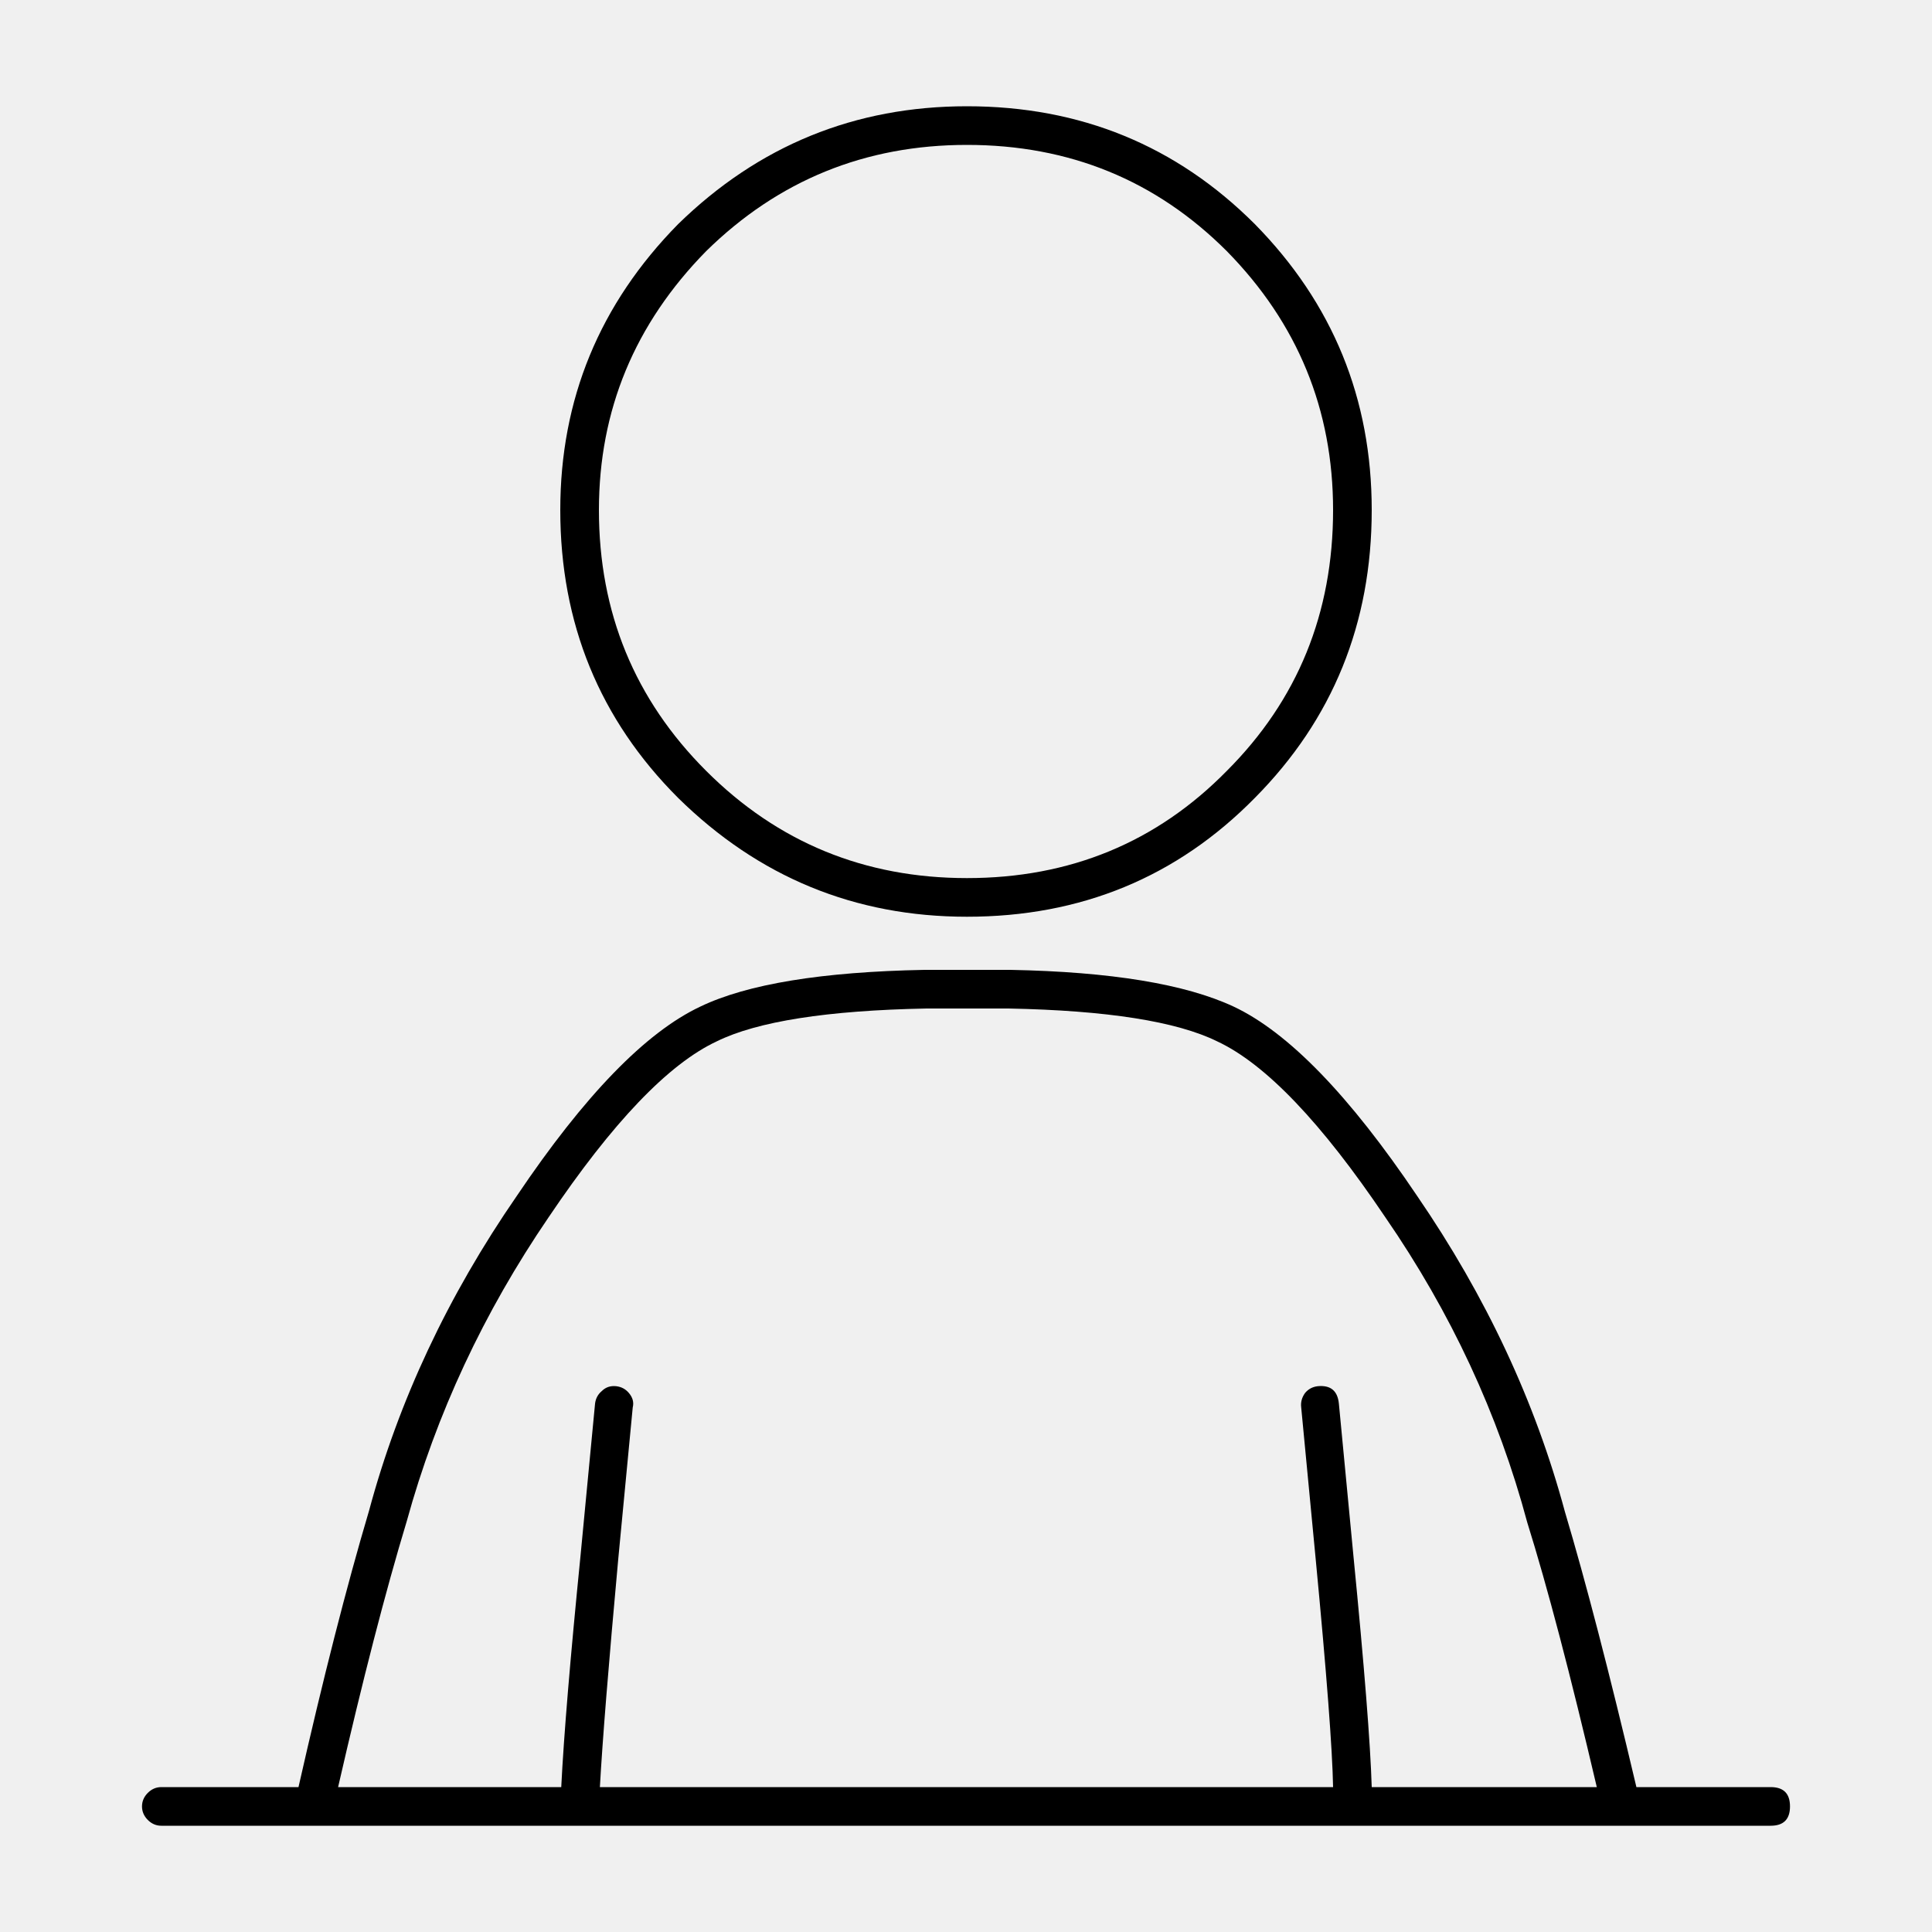
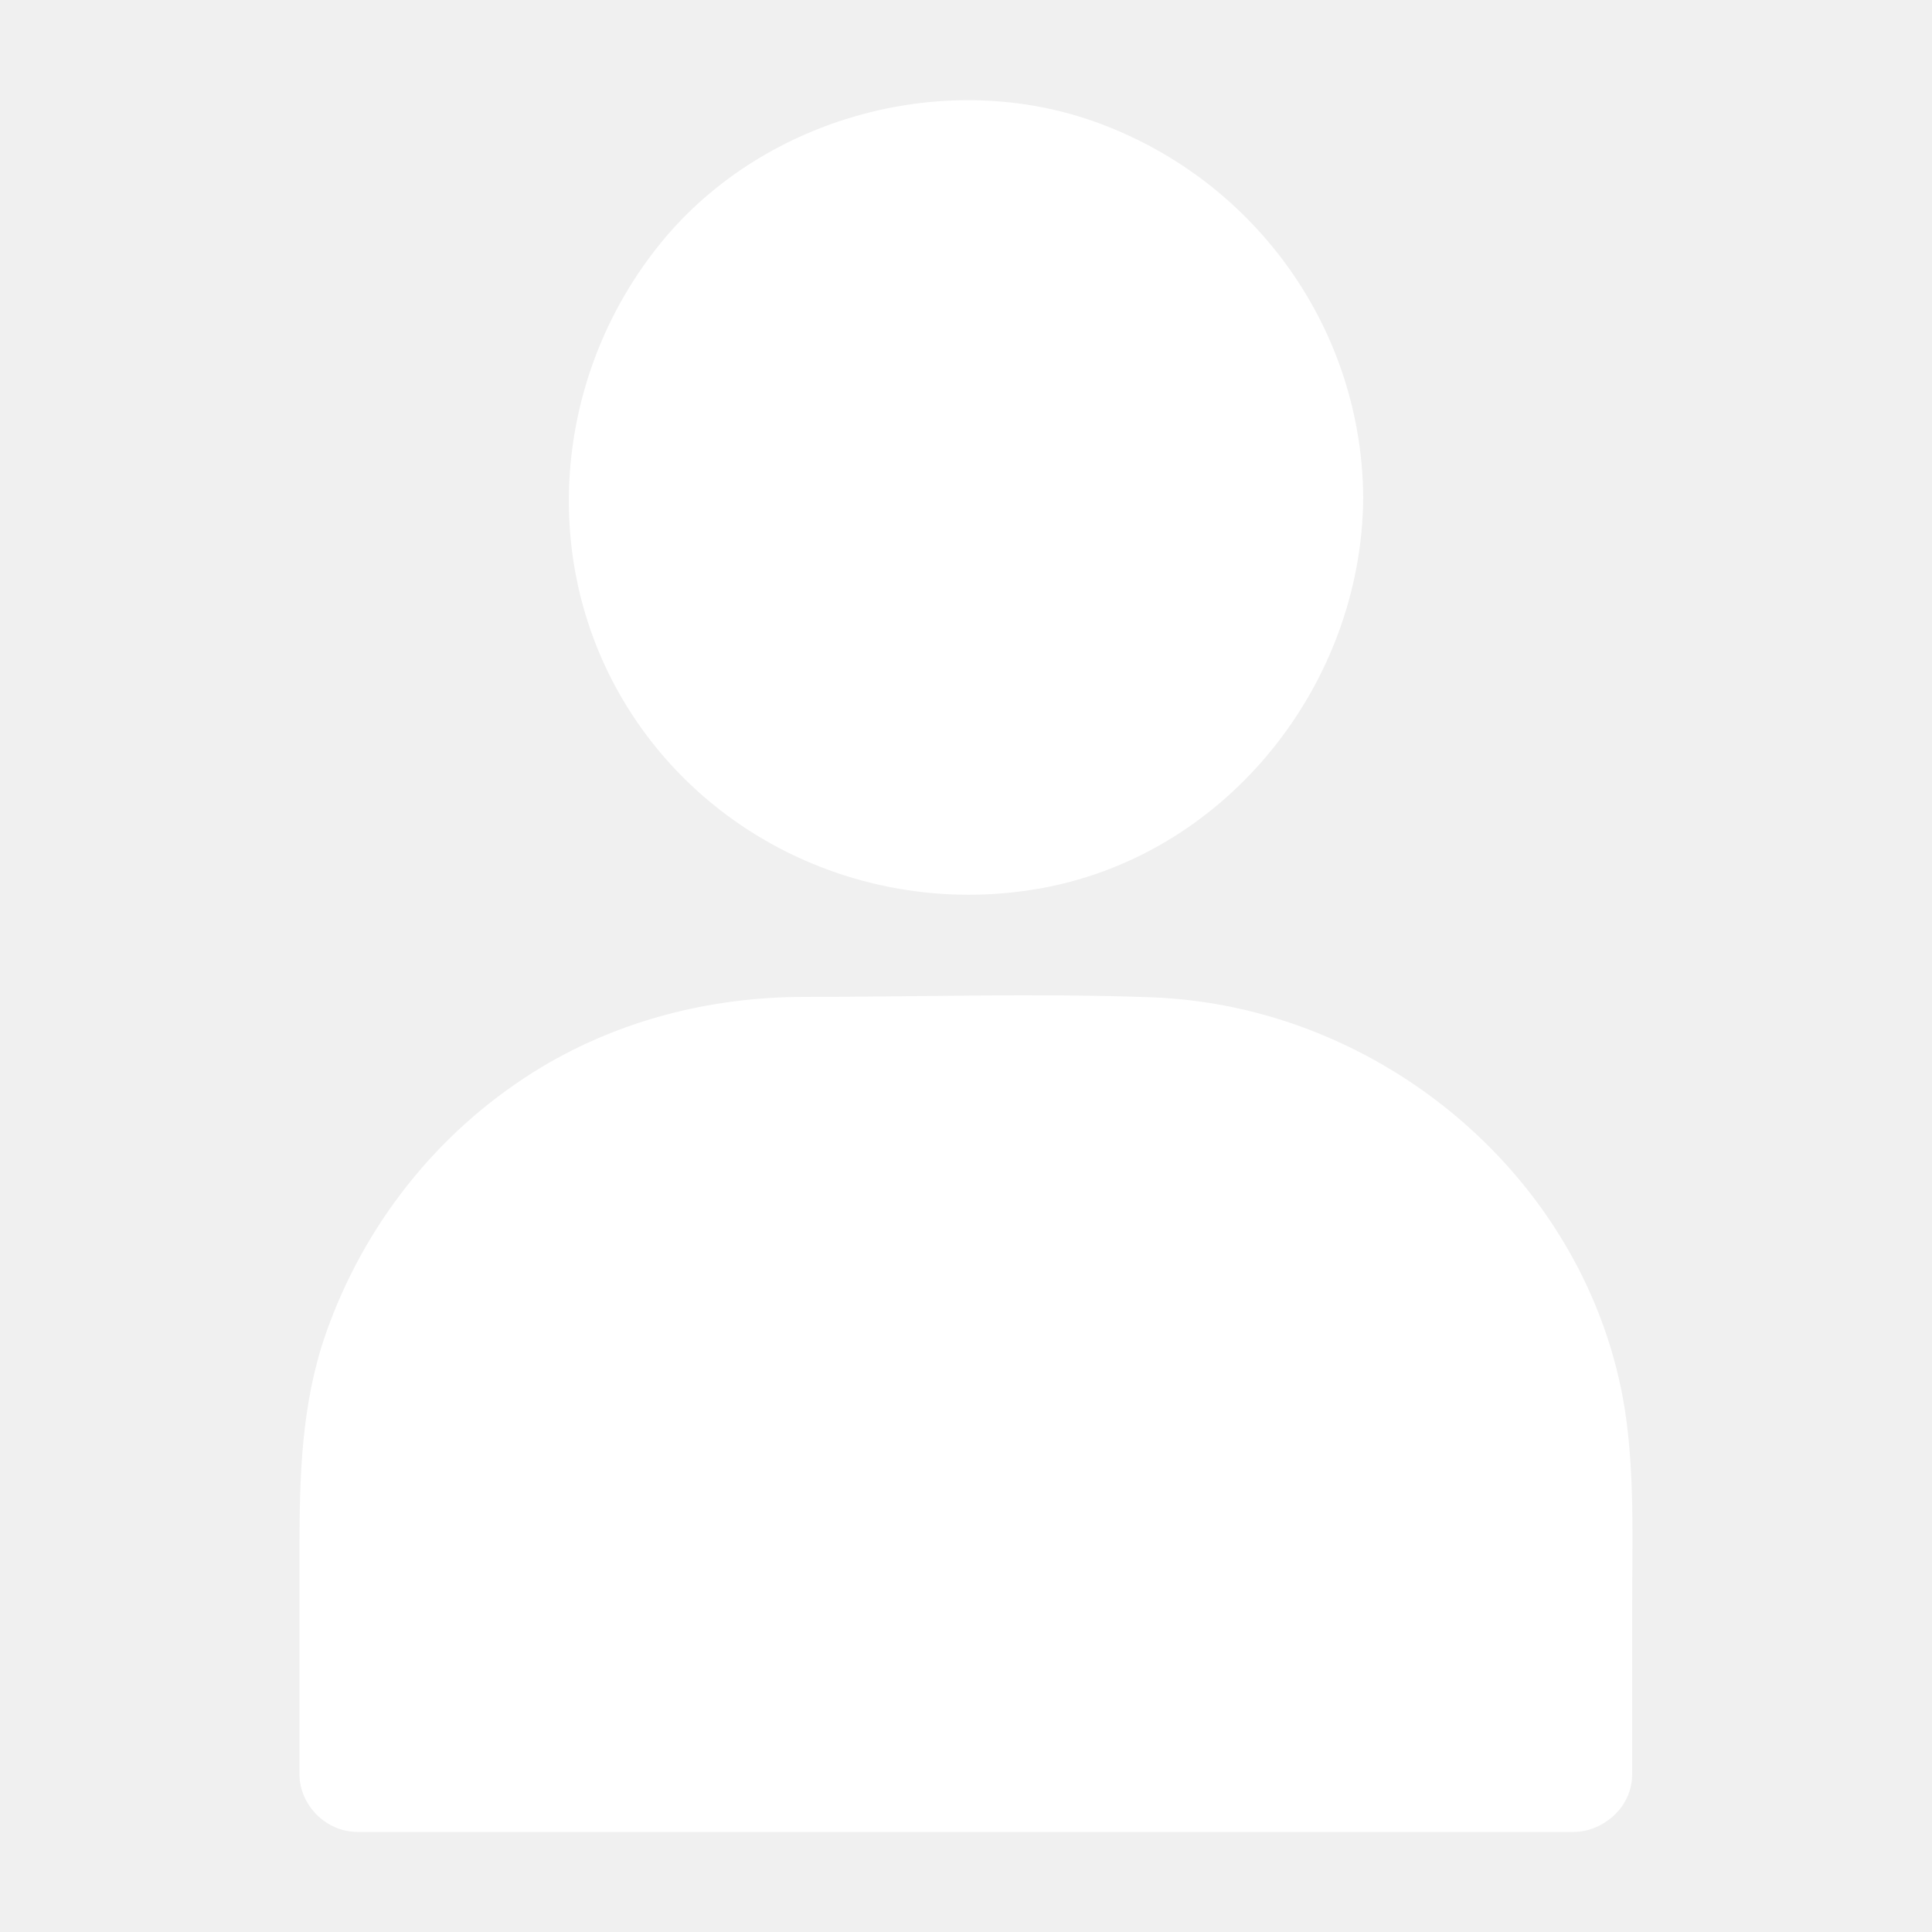
- <svg xmlns="http://www.w3.org/2000/svg" height="100px" width="100px" fill="#000000" version="1.1" x="0px" y="0px" viewBox="0 0 100 100" enable-background="new 0 0 100 100" xml:space="preserve">
-   <path fill-rule="evenodd" clip-rule="evenodd" d="M36.55,13C32.85,16.767,31,21.233,31,26.4c0,5.3,1.85,9.8,5.55,13.5  c3.7,3.7,8.2,5.55,13.5,5.55c5.333,0,9.817-1.85,13.45-5.55c3.667-3.667,5.5-8.167,5.5-13.5c0-5.2-1.833-9.667-5.5-13.4  c-3.667-3.667-8.15-5.5-13.45-5.5C44.783,7.5,40.283,9.333,36.55,13z M50.05,5.5c5.867,0,10.833,2.033,14.9,6.1  C68.983,15.7,71,20.633,71,26.4c0,5.867-2.017,10.833-6.05,14.9c-4.033,4.1-9,6.15-14.9,6.15c-5.8,0-10.783-2.05-14.95-6.15  c-4.067-4.067-6.1-9.034-6.1-14.9c0-5.733,2.033-10.667,6.1-14.8C39.267,7.533,44.25,5.5,50.05,5.5z M63.85,52.1  c2.833,1.333,6,4.6,9.5,9.8c3.566,5.2,6.116,10.65,7.65,16.35c1.066,3.567,2.3,8.317,3.7,14.25h6.95c0.667,0,1,0.333,1,1  s-0.333,1-1,1H8.35c-0.267,0-0.5-0.1-0.7-0.3c-0.2-0.2-0.3-0.434-0.3-0.7s0.1-0.5,0.3-0.7c0.2-0.2,0.433-0.3,0.7-0.3h7.1  c1.267-5.6,2.483-10.367,3.65-14.3c1.533-5.7,4.083-11.133,7.65-16.3c3.5-5.2,6.667-8.466,9.5-9.8c2.433-1.167,6.3-1.8,11.6-1.9  h4.45C57.5,50.3,61.35,50.934,63.85,52.1z M63,53.9c-2.1-1.033-5.7-1.6-10.8-1.7h-4.25c-5.133,0.1-8.75,0.667-10.85,1.7  c-2.5,1.167-5.4,4.2-8.7,9.1c-3.367,4.934-5.817,10.184-7.35,15.75c-1.1,3.633-2.283,8.217-3.55,13.75h11.55  c0.133-2.667,0.467-6.667,1-12l0.75-7.85c0.033-0.267,0.15-0.483,0.35-0.65c0.2-0.2,0.45-0.283,0.75-0.25  c0.267,0.033,0.483,0.15,0.65,0.35c0.2,0.233,0.267,0.483,0.2,0.75L32,80.7c-0.5,5.466-0.817,9.4-0.95,11.8H69  c-0.034-1.933-0.333-5.867-0.9-11.8l-0.75-7.85c-0.034-0.267,0.033-0.517,0.2-0.75c0.167-0.2,0.383-0.317,0.65-0.35  c0.667-0.066,1.034,0.233,1.1,0.9l0.75,7.85c0.567,5.767,0.883,9.767,0.95,12h11.65c-1.367-5.833-2.567-10.4-3.6-13.7  c-1.5-5.6-3.95-10.867-7.35-15.8C68.4,58.1,65.5,55.067,63,53.9z" />
+ <svg xmlns="http://www.w3.org/2000/svg" height="100px" width="100px" fill="#FFFFFF" version="1.1" x="0px" y="0px" viewBox="0 0 500 500" enable-background="new 0 0 500 500" xml:space="preserve">
+   <g>
+     <g>
+       <circle cx="249.9" cy="128.8" r="87.9" />
+       <g>
+         <path d="M322.8,128.8c0,2.3-0.1,4.7-0.3,7c-0.1,1-0.8,5.9-0.3,2.9c-0.8,4.5-1.8,8.9-3.1,13.2     c-0.7,2.1-1.4,4.2-2.3,6.3c1.1-2.7-0.8,1.6-1.2,2.5c-2,3.9-4.2,7.7-6.8,11.3c-0.5,0.7-1,1.4-1.5,2.1c1.7-2.3,0,0-0.5,0.6     c-1.3,1.5-2.6,3-3.9,4.4c-1.5,1.6-3.1,3.1-4.7,4.6c-0.6,0.6-1.3,1.2-2,1.7c-0.2,0.2-3.6,2.9-1.1,0.9c-3.2,2.4-6.5,4.5-9.9,6.5     c-1.7,1-3.5,1.8-5.3,2.7c-0.7,0.3-3.4,1.5-0.7,0.4c-1.2,0.5-2.5,1-3.7,1.4c-3.8,1.4-7.7,2.5-11.7,3.3c-0.9,0.2-1.8,0.3-2.7,0.5     c-4.3,0.9,1.9-0.2-0.8,0.2c-2.5,0.3-5.1,0.5-7.6,0.6c-4.2,0.1-8.4-0.1-12.6-0.5c-3-0.3-0.7-0.1-0.1,0c-1.1-0.2-2.2-0.4-3.4-0.6     c-2.4-0.5-4.8-1.1-7.2-1.8c-1.7-0.5-3.4-1-5.1-1.6c-1-0.4-2.1-0.8-3.1-1.2c-2.4-0.9,3.1,1.6-0.7-0.3c-3.8-1.9-7.4-3.8-11-6.1     c-1.7-1.1-3.3-2.2-4.8-3.4c2.3,1.7,0,0-0.6-0.5c-0.8-0.7-1.7-1.4-2.5-2.1c-3.1-2.8-5.9-5.8-8.6-9c-0.5-0.5-2.2-2.9-0.5-0.6     c-0.5-0.7-1-1.4-1.5-2.1c-1.1-1.6-2.2-3.3-3.2-4.9c-1-1.7-2-3.4-2.9-5.2c-0.5-1-1-2-1.5-3c-0.3-0.6-0.6-1.2-0.8-1.8     c0.5,1.3,0.6,1.5,0.2,0.5c-1.5-3.7-2.7-7.6-3.7-11.5c-0.5-2-0.9-4-1.3-6c-0.6-2.9-0.2-0.7-0.1-0.1c-0.2-1.4-0.3-2.8-0.4-4.1     c-0.3-4.4-0.4-8.9,0-13.3c0.1-0.9,0.9-6.6,0.3-3.6c0.4-2.2,0.8-4.5,1.3-6.7c0.9-3.9,2.2-7.7,3.6-11.5c1.5-4-0.8,1.6,0.3-0.7     c0.5-1,0.9-2,1.4-3c1-2,2-3.9,3.2-5.8c1.1-1.9,2.3-3.7,3.6-5.5c0.5-0.7,1-1.4,1.5-2.1c-1.6,2.2-0.3,0.4,0.1-0.1     c2.9-3.3,5.8-6.5,9.1-9.5c0.6-0.6,1.3-1.2,2-1.7c-0.1,0.1,3.2-2.6,1.5-1.3c-1.7,1.3,1.7-1.2,1.6-1.2c0.7-0.5,1.4-1,2.2-1.5     c3.7-2.4,7.6-4.4,11.5-6.4c2.5-1.3,0.7-0.3,0.1-0.1c1-0.4,2.1-0.8,3.1-1.2c1.9-0.7,3.8-1.3,5.7-1.9c1.9-0.6,3.9-1.1,5.9-1.5     c1.1-0.2,2.2-0.4,3.3-0.7c3.2-0.7-2.2,0.1,1.5-0.2c4.2-0.4,8.4-0.6,12.6-0.5c2.1,0.1,4.2,0.2,6.3,0.4c0.8,0.1,3.8,0.6,0.8,0.1     c1.3,0.2,2.7,0.5,4,0.7c4.6,1,9.1,2.3,13.6,4c0.7,0.3,3.4,1.5,0.7,0.3c1.2,0.6,2.4,1.1,3.6,1.7c2,1,3.9,2,5.8,3.2     c1.9,1.1,3.7,2.3,5.5,3.6c-0.1-0.1,3.3,2.5,1.6,1.2c-1.3-1,1.7,1.4,2,1.7c3.5,3,6.7,6.3,9.7,9.8c-0.1-0.1,2.6,3.2,1.3,1.5     c-1-1.3,1.3,1.8,1.6,2.2c1.4,2,2.7,4,3.9,6.1c1.1,1.9,2.1,3.9,3.1,5.8c0.4,0.8,0.7,1.6,1.1,2.4c-1.3-2.9,0.3,0.7,0.5,1.3     c1.7,4.6,3.1,9.4,4,14.3c0.2,0.9,0.3,1.8,0.5,2.7c-0.6-3.2,0.1,0.8,0.2,1.5C322.7,123.2,322.8,126,322.8,128.8     c0.1,7.8,6.9,15.4,15,15c8.1-0.4,15.1-6.6,15-15c-0.3-43.4-27.6-81.7-68.1-96.8c-39.3-14.7-86.6-2-113.3,30.4     c-27.6,33.5-32.5,81.5-9.9,119.2c22.4,37.4,66.3,56.2,108.9,48.1c47.6-9.1,82-52.9,82.4-100.8c0.1-7.8-6.9-15.4-15-15     C329.6,114.2,322.9,120.4,322.8,128.8z" />
+       </g>
+     </g>
+     <g>
+       <path d="M407.4,459H92.6v-72.5c0-62.7,50.8-113.5,113.5-113.5h87.7c62.7,0,113.5,50.8,113.5,113.5V459z" />
+       <g>
+         <path d="M407.4,444c-35.6,0-71.2,0-106.8,0c-56.3,0-112.7,0-169,0c-13,0-26,0-39,0c5,5,10,10,15,15     c0-13.6,0-27.2,0-40.7c0-14.9-0.8-30.1,0.8-44.9c0.2-1.8-0.1,0.4-0.1,0.6c0.1-0.9,0.3-1.8,0.4-2.7c0.3-1.6,0.6-3.1,0.9-4.7     c0.7-3.3,1.5-6.5,2.5-9.7c0.9-3,2-5.9,3.1-8.8c-1.1,2.9,0.9-1.9,1.1-2.5c0.7-1.6,1.5-3.2,2.4-4.7c1.4-2.7,3-5.3,4.6-7.9     c0.8-1.3,1.7-2.6,2.5-3.8c0.5-0.7,1-1.4,1.5-2.1c0.2-0.2,1.8-2.4,0.8-1.1c-0.9,1.1,1.7-2,2.1-2.5c1.1-1.3,2.3-2.6,3.5-3.9     c2.2-2.4,4.5-4.7,7-6.8c1.1-1,2.3-2,3.4-3c0.7-0.6,1.3-1.1,2-1.6c-0.2,0.1-1.8,1.4-0.5,0.4c2.6-1.9,5.3-3.8,8.1-5.5     c2.8-1.7,5.6-3.3,8.6-4.8c1.4-0.7,2.8-1.4,4.1-2c0.6-0.3,1.2-0.5,1.8-0.8c1.6-0.7-2,0.7,0.7-0.3c6.3-2.3,12.6-4.3,19.2-5.6     c1.6-0.3,3.1-0.6,4.7-0.8c1.8-0.3-0.4,0-0.6,0.1c0.9-0.1,1.8-0.2,2.7-0.3c3.5-0.3,6.9-0.5,10.4-0.5c28.6-0.2,57.1,0,85.7,0     c1.2,0,2.3,0,3.5,0c3.2,0,6.5,0.2,9.7,0.5c0.9,0.1,5,0.6,2.1,0.2c2,0.3,4,0.6,6,1c6.4,1.3,12.5,3.3,18.6,5.4c2.7,1,0.7,0.2,0.1,0     c0.8,0.3,1.6,0.7,2.4,1.1c1.2,0.5,2.4,1.1,3.6,1.7c3.1,1.6,6.2,3.3,9.1,5.1c2.6,1.6,5.1,3.4,7.6,5.1c0.5,0.3,2.2,1.8,0.1,0     c0.5,0.4,1,0.8,1.5,1.2c1.5,1.3,3,2.5,4.4,3.8c2.2,2,4.4,4.2,6.5,6.4c1,1.1,2,2.2,3,3.4c0.4,0.5,0.8,1,1.3,1.5c0,0,2.4,3,1.3,1.5     c-1-1.3,0.3,0.4,0.4,0.6c0.5,0.7,1,1.4,1.5,2.1c0.9,1.2,1.7,2.5,2.6,3.8c1.8,2.7,3.4,5.6,5,8.5c0.8,1.5,1.6,3.1,2.4,4.7     c0.3,0.6,1.9,4.3,1.4,3c-0.6-1.6,0.2,0.5,0.2,0.7c0.3,0.8,0.6,1.7,0.9,2.5c0.6,1.7,1.2,3.4,1.7,5c0.9,3,1.7,6,2.4,9.1     c0.4,1.8,0.7,3.5,1,5.3c0.1,0.7,0.2,1.3,0.3,2c0.4,2.5-0.3-3.6,0.1,0.8c0.4,4.3,0.7,8.6,0.7,13c0,5.7,0,11.4,0,17.1     c0,17.1,0,34.2,0,51.4c0,1.2,0,2.3,0,3.5c0,7.8,6.9,15.4,15,15c8.1-0.4,15-6.6,15-15c0-14.4,0-28.8,0-43.2     c0-17.1,0.7-34.2-1.9-51.2C411,305.2,357.6,260.3,298,258.1c-29.9-1.1-60-0.1-89.9-0.1c-24.7,0-49.1,6.3-70.1,19.5     c-25.1,15.8-43.9,39.7-53.7,67.7c-6.4,18.4-6.8,37.3-6.8,56.5c0,17.9,0,35.8,0,53.7c0,1.2,0,2.5,0,3.7c0,8.1,6.9,15,15,15     c35.6,0,71.2,0,106.8,0c56.3,0,112.7,0,169,0c13,0,26,0,39,0c7.8,0,15.4-6.9,15-15C422,450.9,415.8,444,407.4,444z" />
+       </g>
+     </g>
+   </g>
</svg>
